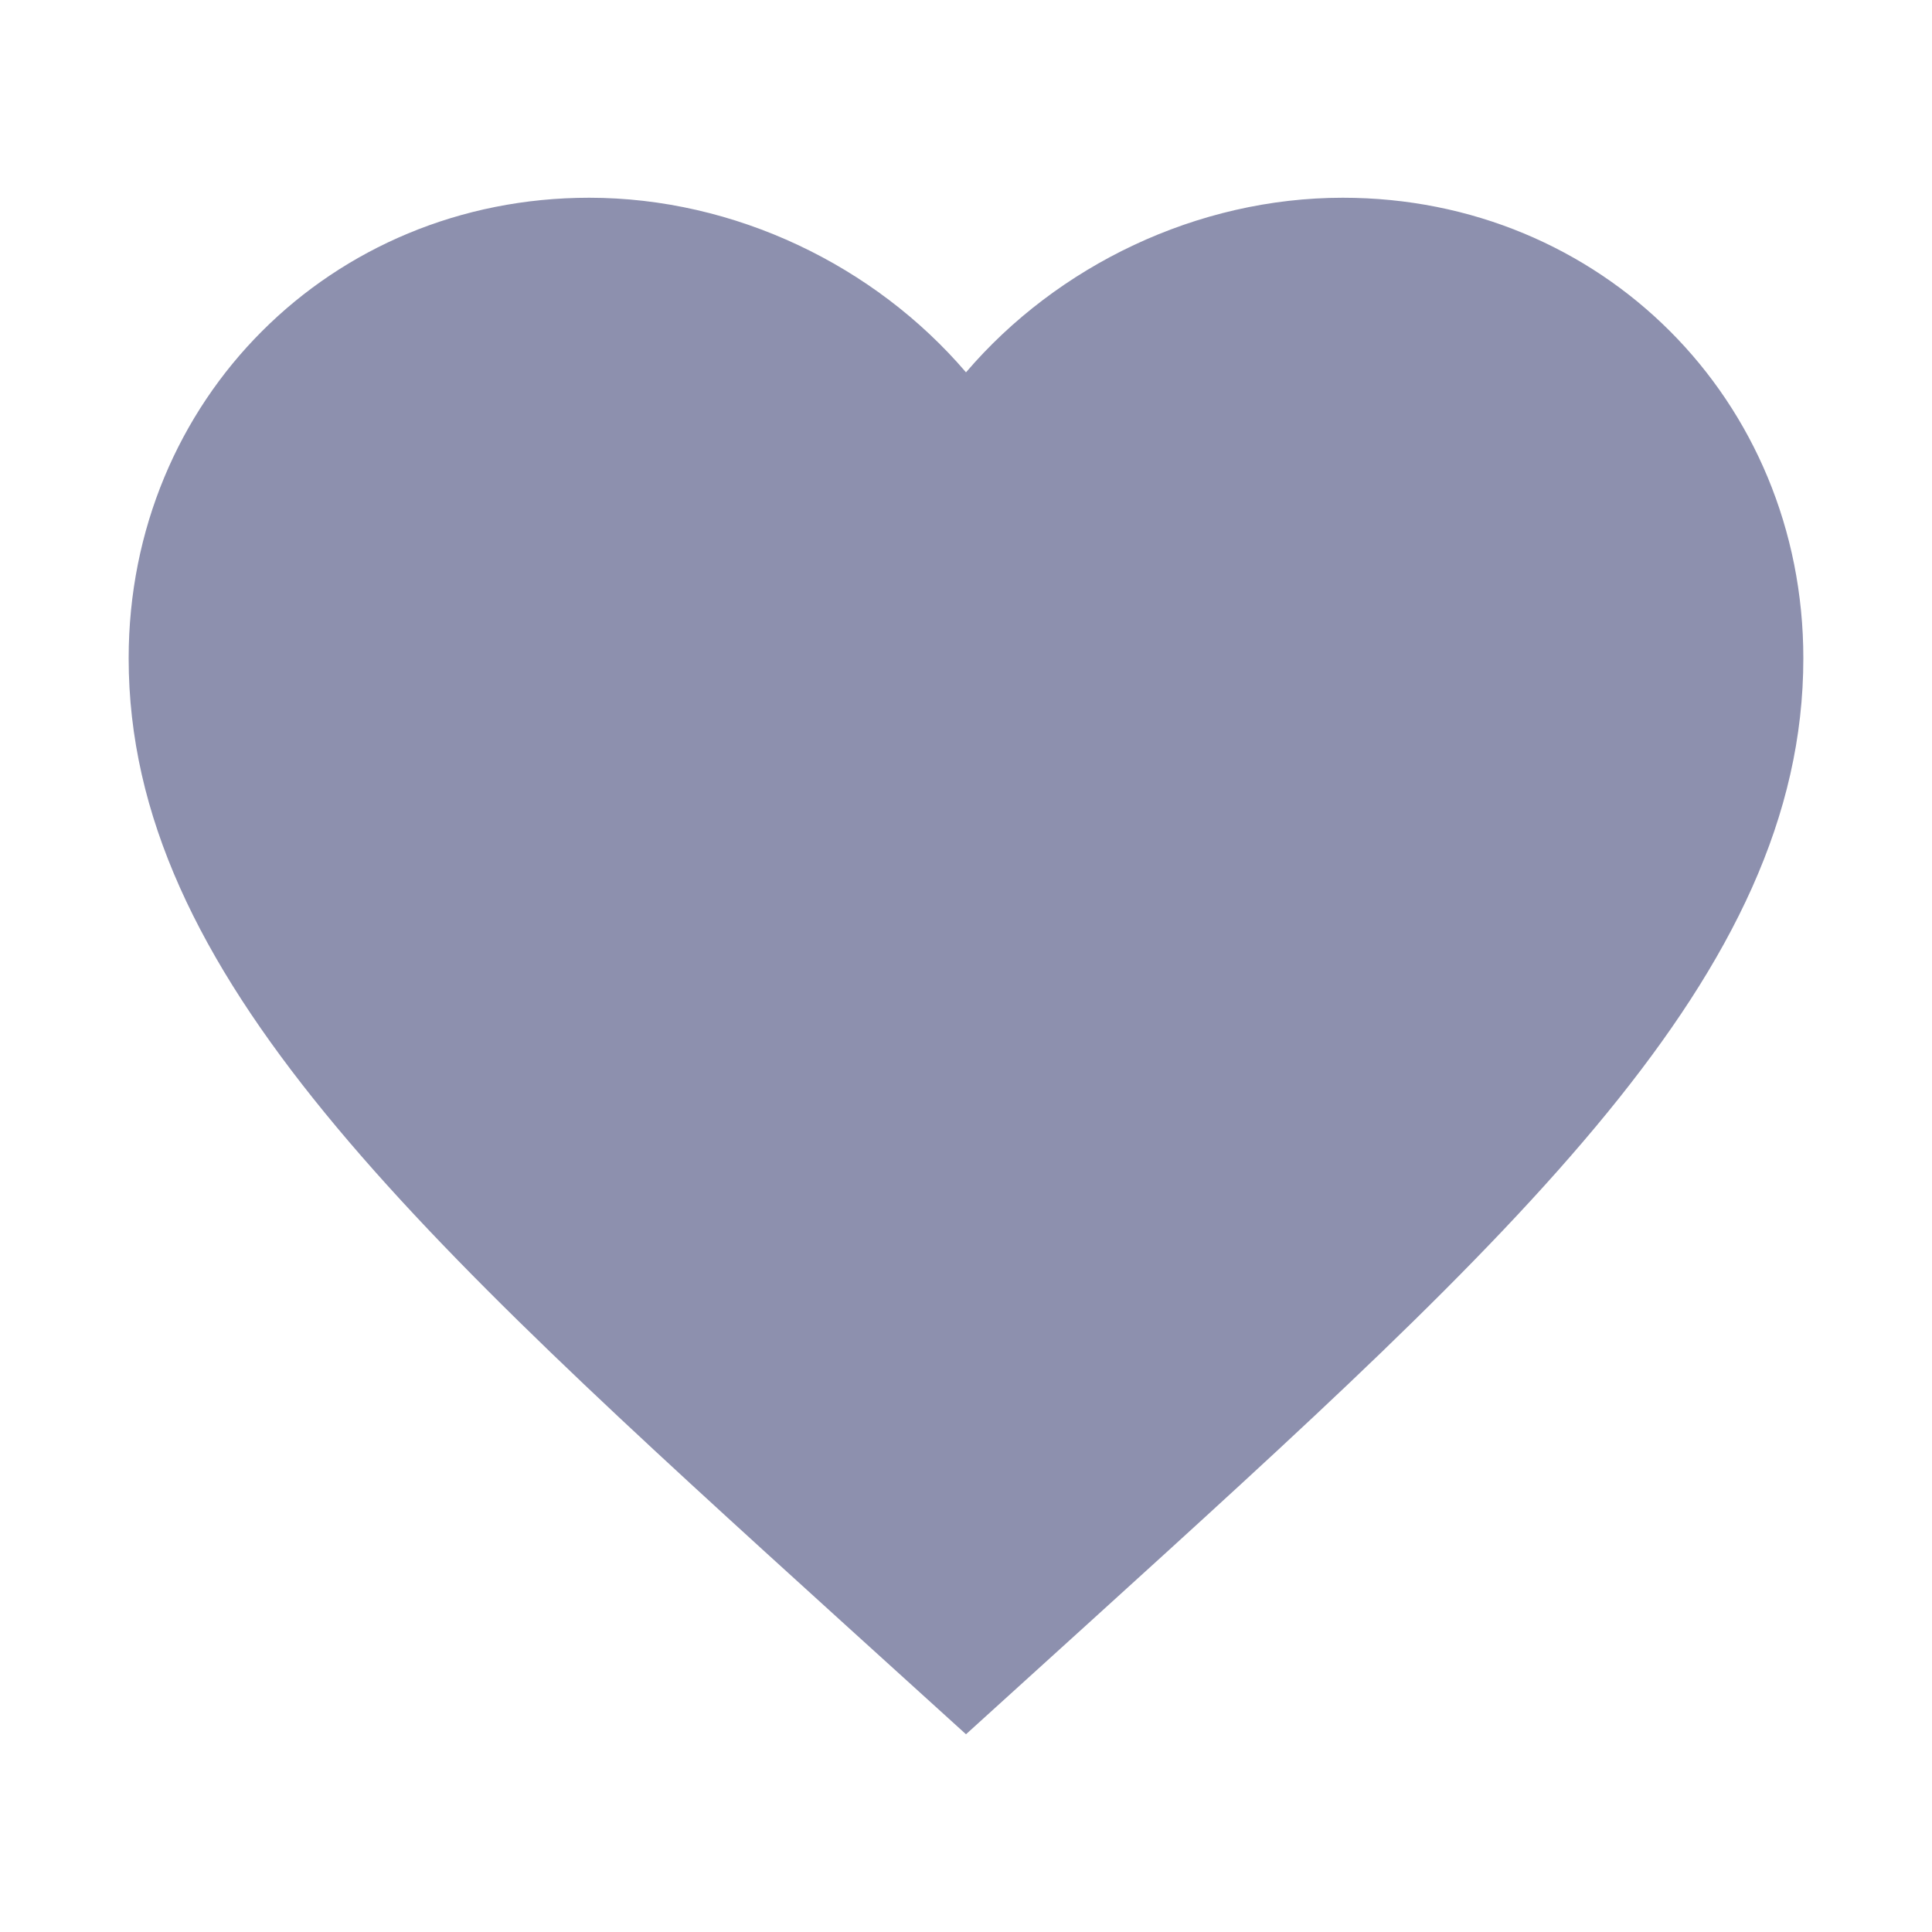
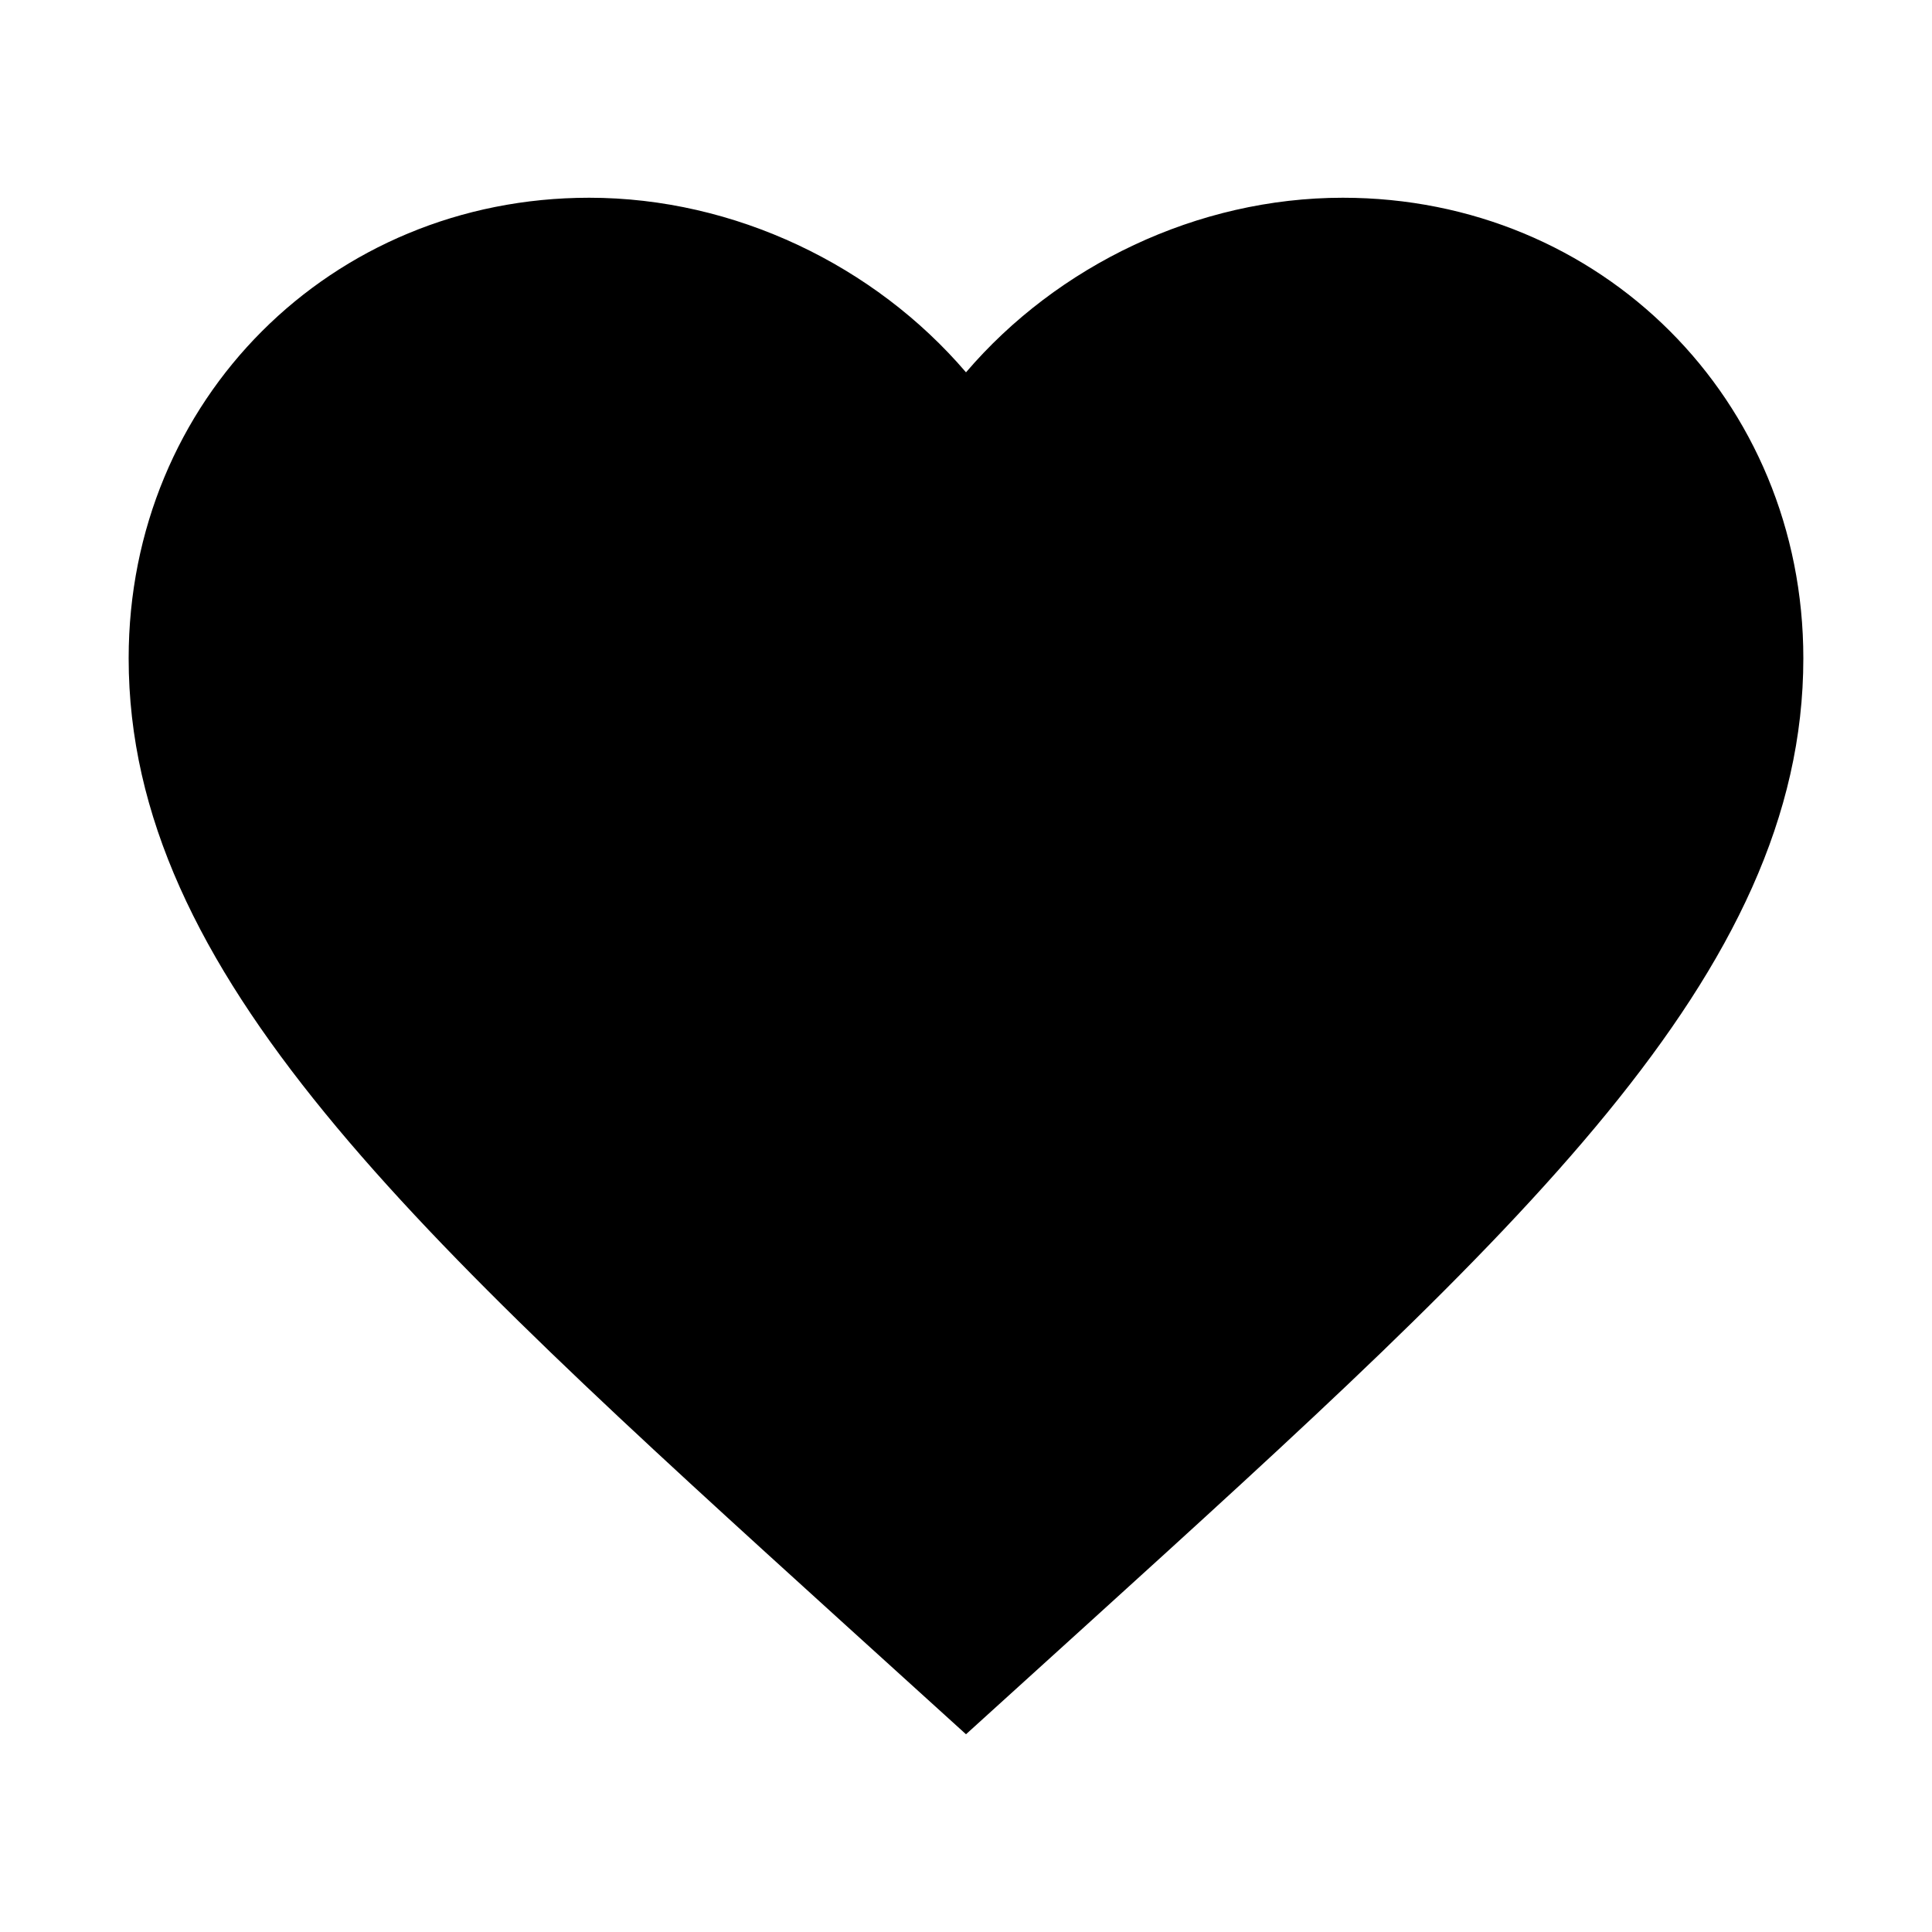
<svg xmlns="http://www.w3.org/2000/svg" t="1594130285772" class="icon" viewBox="0 0 1024 1024" version="1.1" p-id="3866" width="200" height="200">
  <defs>
    <style type="text/css" />
  </defs>
-   <path d="M512 919.194l-64.353-58.361C219.086 653.353 68.191 516.438 68.191 348.9c0-136.915 107.18-244.094 244.094-244.094 77.223 0 151.339 35.949 199.714 92.535 48.375-56.586 122.491-92.535 199.714-92.535 136.915 0 244.094 107.18 244.094 244.094 0 167.538-150.895 304.453-379.456 511.933L512 919.194z" p-id="3867" fill="#8D90AE" />
+   <path d="M512 919.194l-64.353-58.361C219.086 653.353 68.191 516.438 68.191 348.9c0-136.915 107.18-244.094 244.094-244.094 77.223 0 151.339 35.949 199.714 92.535 48.375-56.586 122.491-92.535 199.714-92.535 136.915 0 244.094 107.18 244.094 244.094 0 167.538-150.895 304.453-379.456 511.933L512 919.194z" p-id="3867" />
</svg>
